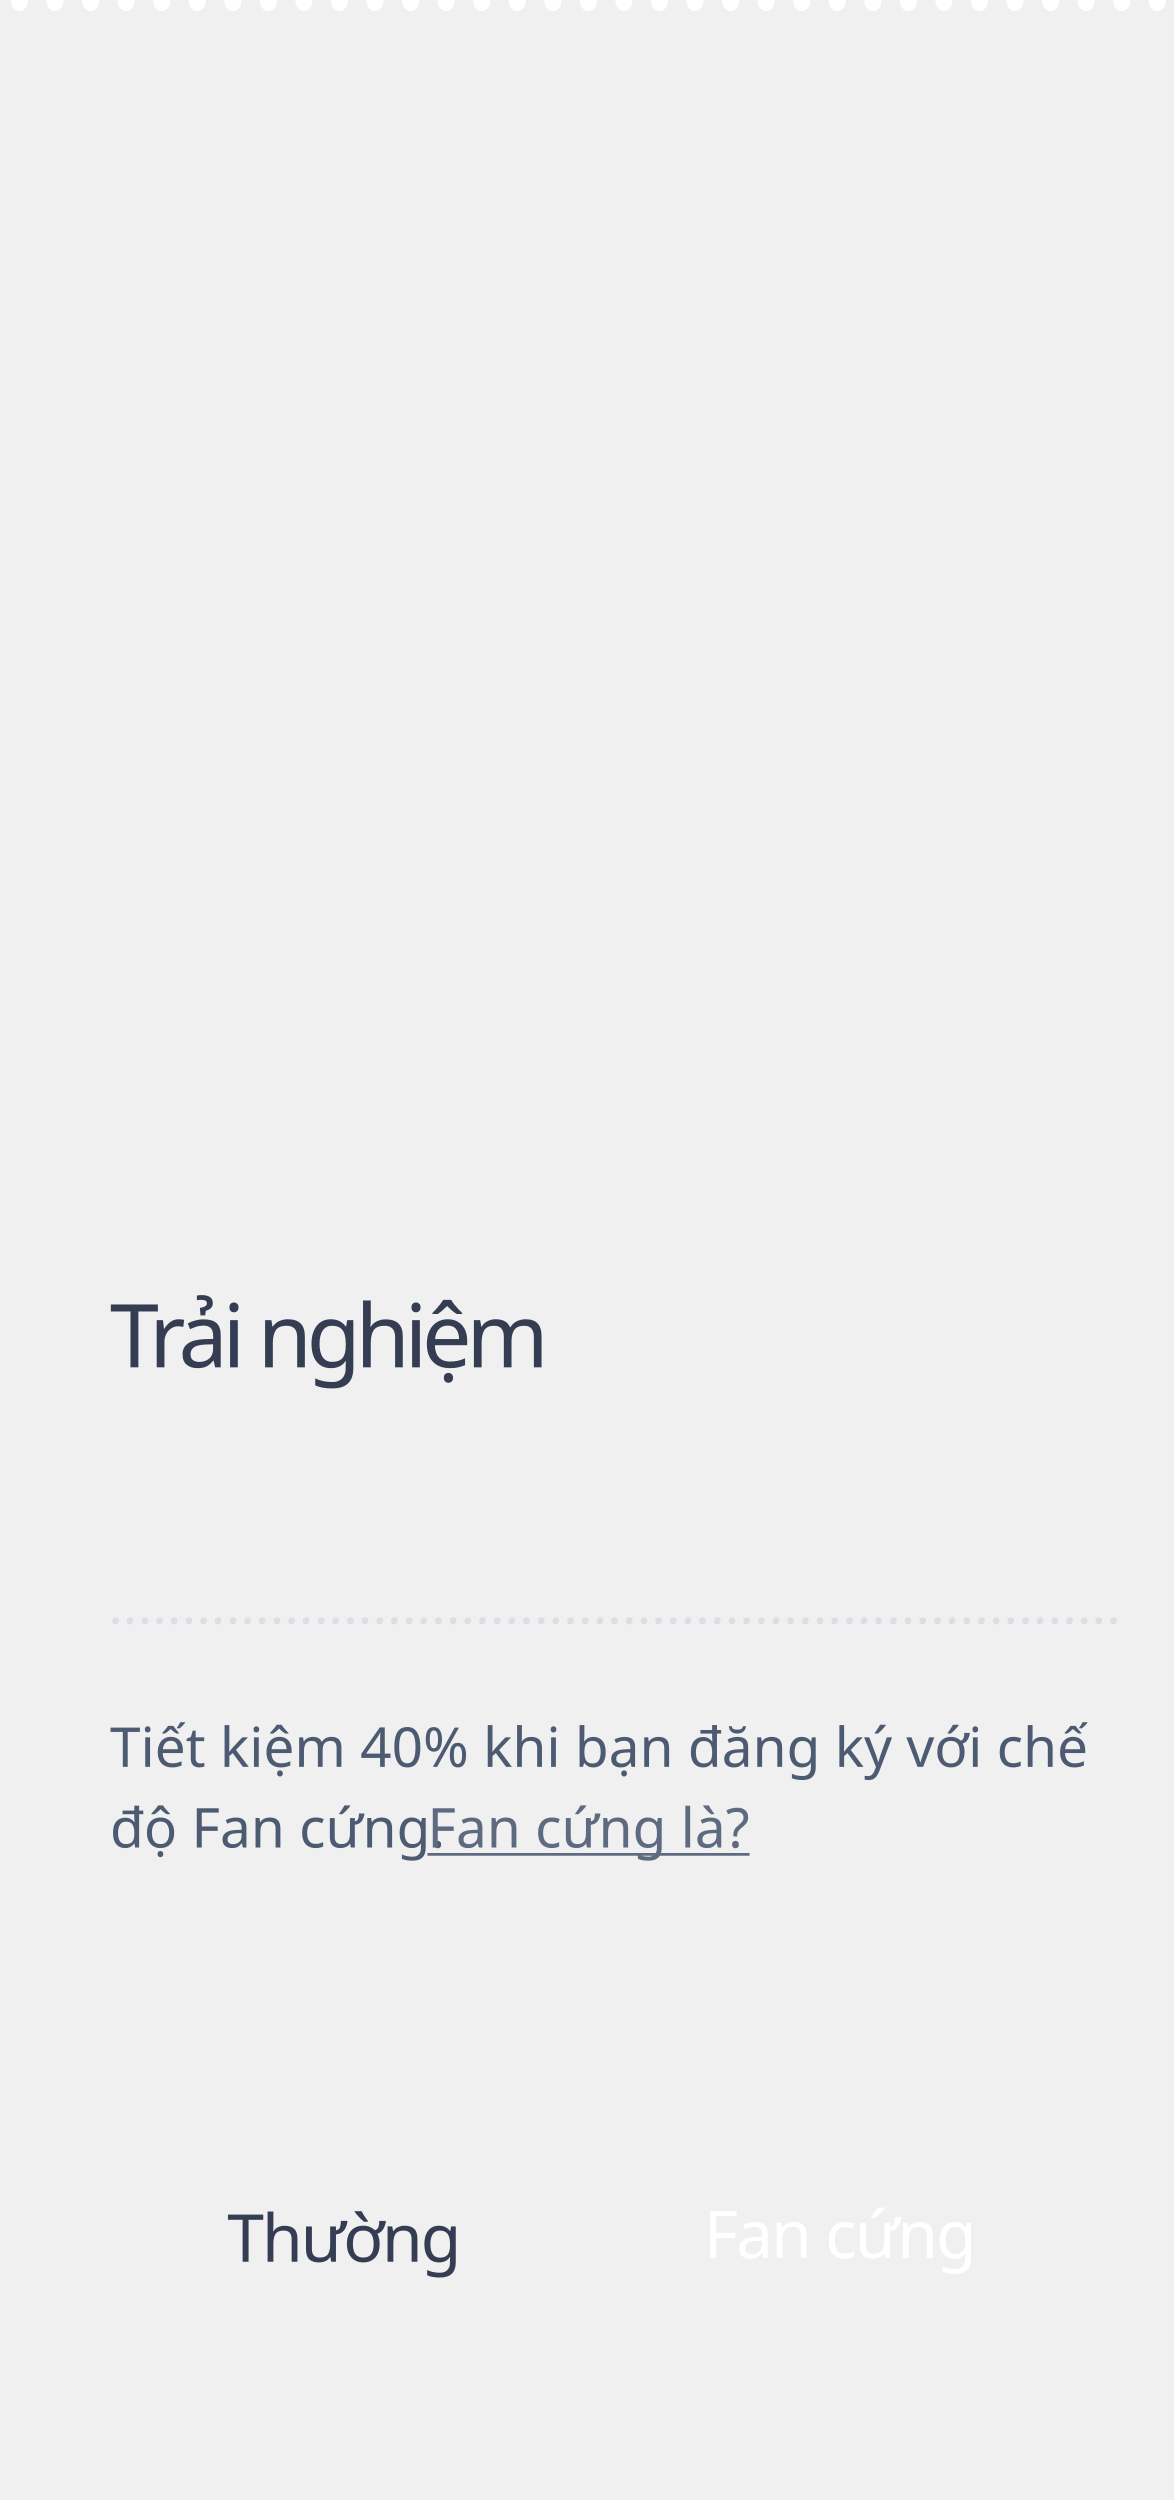
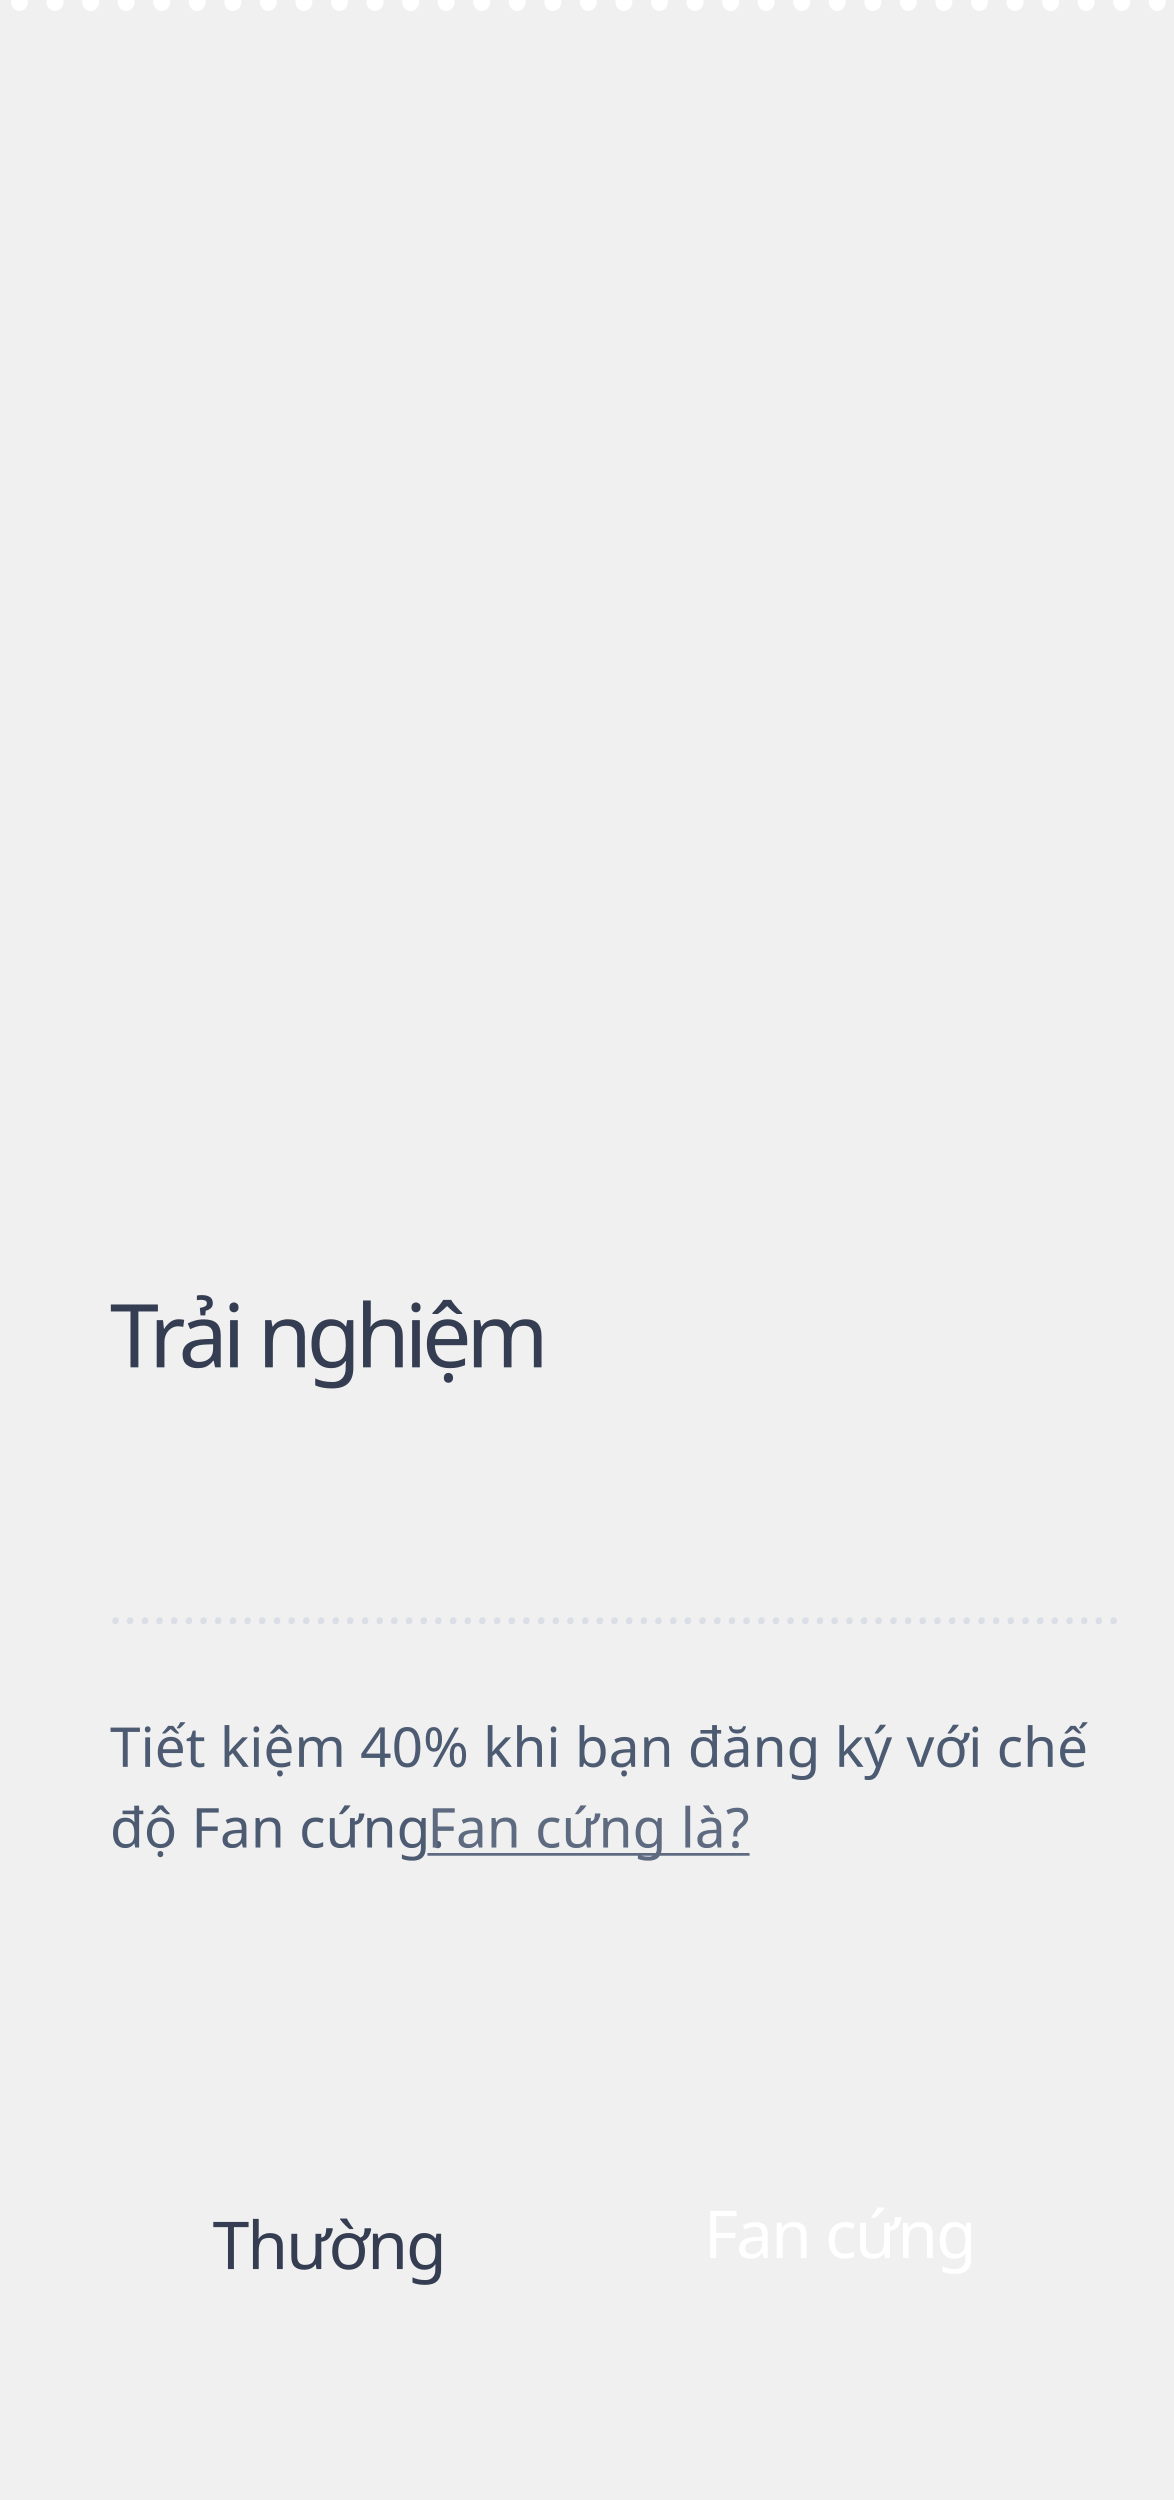
<svg xmlns="http://www.w3.org/2000/svg" width="320px" height="682px" viewBox="0 0 320 682" version="1.1">
  <g id="trainghiem" stroke="none" stroke-width="1" fill="none" fill-rule="evenodd">
    <text id="Trải-nghiệm" font-family="SFCompactDisplay-Semibold, SF Compact Display" font-size="24" font-weight="500" line-spacing="26" letter-spacing="-1.44" fill="#343D51">
      <tspan x="30" y="373">Trải nghiệm</tspan>
    </text>
    <text id="Tiết-kiệm-40%-khi-bạ" font-family="SFCompactDisplay-Regular, SF Compact Display" font-size="15" font-weight="normal" line-spacing="22">
      <tspan x="30" y="482" fill="#4D5B72">Tiết kiệm 40% khi bạn đăng ký với chế </tspan>
      <tspan x="30" y="504" fill="#4D5B72">độ Fan cứng.</tspan>
      <tspan x="113.606" y="504" fill="#F0F6FA"> </tspan>
      <tspan x="116.609" y="504" fill="#5D6A80" text-decoration="underline">Fan cứng là?</tspan>
    </text>
    <text id="……………………………………………………" font-family="Georgia-Italic, Georgia" font-size="14" font-style="italic" font-weight="normal" line-spacing="22" fill="#DADFE7">
      <tspan x="30" y="443">……………………………………………………………</tspan>
    </text>
    <text id="Thường" font-family="SFCompactDisplay-Semibold, SF Compact Display" font-size="18" font-weight="500" line-spacing="16" letter-spacing="-0.54" fill="#343D51">
-       <tspan x="62" y="617">Thường</tspan>
+       <tspan x="58" y="619">Thường</tspan>
    </text>
    <text id="Fan-cứng" font-family="SFCompactDisplay-Semibold, SF Compact Display" font-size="18" font-weight="500" line-spacing="16" letter-spacing="-0.54" fill="#FFFFFF">
      <tspan x="192" y="616">Fan cứng</tspan>
    </text>
    <path d="M27.011,0.519 C27.011,1.199 26.783,1.782 26.325,2.269 C25.867,2.756 25.327,3 24.705,3 C24.083,3 23.543,2.756 23.086,2.269 C22.628,1.782 22.399,1.199 22.399,0.519 C22.399,-0.16 22.625,-0.75 23.077,-1.25 C23.529,-1.75 24.072,-2 24.705,-2 C25.339,-2 25.882,-1.75 26.334,-1.25 C26.785,-0.75 27.011,-0.16 27.011,0.519 Z M17.312,0.519 C17.312,1.212 17.08,1.798 16.616,2.279 C16.153,2.76 15.616,3 15.006,3 C14.384,3 13.844,2.756 13.386,2.269 C12.928,1.782 12.7,1.199 12.7,0.519 C12.7,-0.16 12.926,-0.75 13.377,-1.25 C13.829,-1.75 14.372,-2 15.006,-2 C15.628,-2 16.168,-1.75 16.625,-1.25 C17.083,-0.75 17.312,-0.16 17.312,0.519 Z M7.612,0.519 C7.612,1.212 7.38,1.798 6.917,2.279 C6.453,2.76 5.916,3 5.306,3 C4.684,3 4.144,2.756 3.687,2.269 C3.229,1.782 3,1.199 3,0.519 C3,-0.16 3.226,-0.75 3.678,-1.25 C4.13,-1.75 4.672,-2 5.306,-2 C5.928,-2 6.468,-1.75 6.926,-1.25 C7.383,-0.75 7.612,-0.16 7.612,0.519 Z M56.11,0.519 C56.11,1.199 55.881,1.782 55.424,2.269 C54.966,2.756 54.426,3 53.804,3 C53.182,3 52.642,2.756 52.185,2.269 C51.727,1.782 51.498,1.199 51.498,0.519 C51.498,-0.16 51.724,-0.75 52.176,-1.25 C52.628,-1.75 53.17,-2 53.804,-2 C54.438,-2 54.981,-1.75 55.433,-1.25 C55.884,-0.75 56.11,-0.16 56.11,0.519 Z M46.411,0.519 C46.411,1.212 46.179,1.798 45.715,2.279 C45.252,2.76 44.715,3 44.105,3 C43.483,3 42.943,2.756 42.485,2.269 C42.027,1.782 41.798,1.199 41.798,0.519 C41.798,-0.16 42.024,-0.75 42.476,-1.25 C42.928,-1.75 43.471,-2 44.105,-2 C44.727,-2 45.266,-1.75 45.724,-1.25 C46.182,-0.75 46.411,-0.16 46.411,0.519 Z M36.711,0.519 C36.711,1.212 36.479,1.798 36.016,2.279 C35.552,2.76 35.015,3 34.405,3 C33.783,3 33.243,2.756 32.785,2.269 C32.328,1.782 32.099,1.199 32.099,0.519 C32.099,-0.16 32.325,-0.75 32.777,-1.25 C33.228,-1.75 33.771,-2 34.405,-2 C35.027,-2 35.567,-1.75 36.024,-1.25 C36.482,-0.75 36.711,-0.16 36.711,0.519 Z M85.209,0.519 C85.209,1.199 84.98,1.782 84.523,2.269 C84.065,2.756 83.525,3 82.903,3 C82.281,3 81.741,2.756 81.284,2.269 C80.826,1.782 80.597,1.199 80.597,0.519 C80.597,-0.16 80.823,-0.75 81.275,-1.25 C81.727,-1.75 82.269,-2 82.903,-2 C83.537,-2 84.08,-1.75 84.531,-1.25 C84.983,-0.75 85.209,-0.16 85.209,0.519 Z M75.51,0.519 C75.51,1.212 75.278,1.798 74.814,2.279 C74.351,2.76 73.814,3 73.203,3 C72.581,3 72.042,2.756 71.584,2.269 C71.126,1.782 70.897,1.199 70.897,0.519 C70.897,-0.16 71.123,-0.75 71.575,-1.25 C72.027,-1.75 72.57,-2 73.203,-2 C73.825,-2 74.365,-1.75 74.823,-1.25 C75.281,-0.75 75.51,-0.16 75.51,0.519 Z M65.81,0.519 C65.81,1.212 65.578,1.798 65.115,2.279 C64.651,2.76 64.114,3 63.504,3 C62.882,3 62.342,2.756 61.884,2.269 C61.427,1.782 61.198,1.199 61.198,0.519 C61.198,-0.16 61.424,-0.75 61.875,-1.25 C62.327,-1.75 62.87,-2 63.504,-2 C64.126,-2 64.666,-1.75 65.123,-1.25 C65.581,-0.75 65.81,-0.16 65.81,0.519 Z M114.308,0.519 C114.308,1.199 114.079,1.782 113.621,2.269 C113.164,2.756 112.624,3 112.002,3 C111.38,3 110.84,2.756 110.382,2.269 C109.925,1.782 109.696,1.199 109.696,0.519 C109.696,-0.16 109.922,-0.75 110.374,-1.25 C110.825,-1.75 111.368,-2 112.002,-2 C112.636,-2 113.178,-1.75 113.63,-1.25 C114.082,-0.75 114.308,-0.16 114.308,0.519 Z M104.608,0.519 C104.608,1.212 104.377,1.798 103.913,2.279 C103.449,2.76 102.913,3 102.302,3 C101.68,3 101.14,2.756 100.683,2.269 C100.225,1.782 99.996,1.199 99.996,0.519 C99.996,-0.16 100.222,-0.75 100.674,-1.25 C101.126,-1.75 101.669,-2 102.302,-2 C102.924,-2 103.464,-1.75 103.922,-1.25 C104.38,-0.75 104.608,-0.16 104.608,0.519 Z M94.909,0.519 C94.909,1.212 94.677,1.798 94.213,2.279 C93.75,2.76 93.213,3 92.603,3 C91.981,3 91.441,2.756 90.983,2.269 C90.525,1.782 90.297,1.199 90.297,0.519 C90.297,-0.16 90.522,-0.75 90.974,-1.25 C91.426,-1.75 91.969,-2 92.603,-2 C93.225,-2 93.764,-1.75 94.222,-1.25 C94.68,-0.75 94.909,-0.16 94.909,0.519 Z M143.407,0.519 C143.407,1.199 143.178,1.782 142.72,2.269 C142.263,2.756 141.723,3 141.101,3 C140.479,3 139.939,2.756 139.481,2.269 C139.024,1.782 138.795,1.199 138.795,0.519 C138.795,-0.16 139.021,-0.75 139.472,-1.25 C139.924,-1.75 140.467,-2 141.101,-2 C141.734,-2 142.277,-1.75 142.729,-1.25 C143.181,-0.75 143.407,-0.16 143.407,0.519 Z M133.707,0.519 C133.707,1.212 133.475,1.798 133.012,2.279 C132.548,2.76 132.011,3 131.401,3 C130.779,3 130.239,2.756 129.782,2.269 C129.324,1.782 129.095,1.199 129.095,0.519 C129.095,-0.16 129.321,-0.75 129.773,-1.25 C130.225,-1.75 130.767,-2 131.401,-2 C132.023,-2 132.563,-1.75 133.021,-1.25 C133.478,-0.75 133.707,-0.16 133.707,0.519 Z M124.008,0.519 C124.008,1.212 123.776,1.798 123.312,2.279 C122.849,2.76 122.312,3 121.702,3 C121.08,3 120.54,2.756 120.082,2.269 C119.624,1.782 119.395,1.199 119.395,0.519 C119.395,-0.16 119.621,-0.75 120.073,-1.25 C120.525,-1.75 121.068,-2 121.702,-2 C122.324,-2 122.863,-1.75 123.321,-1.25 C123.779,-0.75 124.008,-0.16 124.008,0.519 Z M172.506,0.519 C172.506,1.199 172.277,1.782 171.819,2.269 C171.361,2.756 170.822,3 170.2,3 C169.578,3 169.038,2.756 168.58,2.269 C168.122,1.782 167.894,1.199 167.894,0.519 C167.894,-0.16 168.119,-0.75 168.571,-1.25 C169.023,-1.75 169.566,-2 170.2,-2 C170.833,-2 171.376,-1.75 171.828,-1.25 C172.28,-0.75 172.506,-0.16 172.506,0.519 Z M162.806,0.519 C162.806,1.212 162.574,1.798 162.111,2.279 C161.647,2.76 161.11,3 160.5,3 C159.878,3 159.338,2.756 158.88,2.269 C158.423,1.782 158.194,1.199 158.194,0.519 C158.194,-0.16 158.42,-0.75 158.872,-1.25 C159.323,-1.75 159.866,-2 160.5,-2 C161.122,-2 161.662,-1.75 162.12,-1.25 C162.577,-0.75 162.806,-0.16 162.806,0.519 Z M153.106,0.519 C153.106,1.212 152.875,1.798 152.411,2.279 C151.948,2.76 151.411,3 150.8,3 C150.178,3 149.639,2.756 149.181,2.269 C148.723,1.782 148.494,1.199 148.494,0.519 C148.494,-0.16 148.72,-0.75 149.172,-1.25 C149.624,-1.75 150.167,-2 150.8,-2 C151.422,-2 151.962,-1.75 152.42,-1.25 C152.878,-0.75 153.106,-0.16 153.106,0.519 Z M201.605,0.519 C201.605,1.199 201.376,1.782 200.918,2.269 C200.46,2.756 199.92,3 199.298,3 C198.676,3 198.137,2.756 197.679,2.269 C197.221,1.782 196.992,1.199 196.992,0.519 C196.992,-0.16 197.218,-0.75 197.67,-1.25 C198.122,-1.75 198.665,-2 199.298,-2 C199.932,-2 200.475,-1.75 200.927,-1.25 C201.379,-0.75 201.605,-0.16 201.605,0.519 Z M191.905,0.519 C191.905,1.212 191.673,1.798 191.21,2.279 C190.746,2.76 190.209,3 189.599,3 C188.977,3 188.437,2.756 187.979,2.269 C187.522,1.782 187.293,1.199 187.293,0.519 C187.293,-0.16 187.519,-0.75 187.971,-1.25 C188.422,-1.75 188.965,-2 189.599,-2 C190.221,-2 190.761,-1.75 191.218,-1.25 C191.676,-0.75 191.905,-0.16 191.905,0.519 Z M182.205,0.519 C182.205,1.212 181.974,1.798 181.51,2.279 C181.046,2.76 180.51,3 179.899,3 C179.277,3 178.737,2.756 178.28,2.269 C177.822,1.782 177.593,1.199 177.593,0.519 C177.593,-0.16 177.819,-0.75 178.271,-1.25 C178.723,-1.75 179.266,-2 179.899,-2 C180.521,-2 181.061,-1.75 181.519,-1.25 C181.976,-0.75 182.205,-0.16 182.205,0.519 Z M230.703,0.519 C230.703,1.199 230.475,1.782 230.017,2.269 C229.559,2.756 229.019,3 228.397,3 C227.775,3 227.236,2.756 226.778,2.269 C226.32,1.782 226.091,1.199 226.091,0.519 C226.091,-0.16 226.317,-0.75 226.769,-1.25 C227.221,-1.75 227.764,-2 228.397,-2 C229.031,-2 229.574,-1.75 230.026,-1.25 C230.478,-0.75 230.703,-0.16 230.703,0.519 Z M221.004,0.519 C221.004,1.212 220.772,1.798 220.308,2.279 C219.845,2.76 219.308,3 218.698,3 C218.076,3 217.536,2.756 217.078,2.269 C216.62,1.782 216.392,1.199 216.392,0.519 C216.392,-0.16 216.618,-0.75 217.069,-1.25 C217.521,-1.75 218.064,-2 218.698,-2 C219.32,-2 219.86,-1.75 220.317,-1.25 C220.775,-0.75 221.004,-0.16 221.004,0.519 Z M211.304,0.519 C211.304,1.212 211.072,1.798 210.609,2.279 C210.145,2.76 209.608,3 208.998,3 C208.376,3 207.836,2.756 207.379,2.269 C206.921,1.782 206.692,1.199 206.692,0.519 C206.692,-0.16 206.918,-0.75 207.37,-1.25 C207.822,-1.75 208.364,-2 208.998,-2 C209.62,-2 210.16,-1.75 210.618,-1.25 C211.075,-0.75 211.304,-0.16 211.304,0.519 Z M259.802,0.519 C259.802,1.199 259.573,1.782 259.116,2.269 C258.658,2.756 258.118,3 257.496,3 C256.874,3 256.334,2.756 255.877,2.269 C255.419,1.782 255.19,1.199 255.19,0.519 C255.19,-0.16 255.416,-0.75 255.868,-1.25 C256.32,-1.75 256.862,-2 257.496,-2 C258.13,-2 258.673,-1.75 259.125,-1.25 C259.576,-0.75 259.802,-0.16 259.802,0.519 Z M250.103,0.519 C250.103,1.212 249.871,1.798 249.407,2.279 C248.944,2.76 248.407,3 247.797,3 C247.175,3 246.635,2.756 246.177,2.269 C245.719,1.782 245.49,1.199 245.49,0.519 C245.49,-0.16 245.716,-0.75 246.168,-1.25 C246.62,-1.75 247.163,-2 247.797,-2 C248.419,-2 248.958,-1.75 249.416,-1.25 C249.874,-0.75 250.103,-0.16 250.103,0.519 Z M240.403,0.519 C240.403,1.212 240.171,1.798 239.708,2.279 C239.244,2.76 238.707,3 238.097,3 C237.475,3 236.935,2.756 236.477,2.269 C236.02,1.782 235.791,1.199 235.791,0.519 C235.791,-0.16 236.017,-0.75 236.469,-1.25 C236.92,-1.75 237.463,-2 238.097,-2 C238.719,-2 239.259,-1.75 239.716,-1.25 C240.174,-0.75 240.403,-0.16 240.403,0.519 Z M288.901,0.519 C288.901,1.199 288.672,1.782 288.215,2.269 C287.757,2.756 287.217,3 286.595,3 C285.973,3 285.433,2.756 284.976,2.269 C284.518,1.782 284.289,1.199 284.289,0.519 C284.289,-0.16 284.515,-0.75 284.967,-1.25 C285.419,-1.75 285.961,-2 286.595,-2 C287.229,-2 287.772,-1.75 288.223,-1.25 C288.675,-0.75 288.901,-0.16 288.901,0.519 Z M279.202,0.519 C279.202,1.212 278.97,1.798 278.506,2.279 C278.043,2.76 277.506,3 276.895,3 C276.273,3 275.734,2.756 275.276,2.269 C274.818,1.782 274.589,1.199 274.589,0.519 C274.589,-0.16 274.815,-0.75 275.267,-1.25 C275.719,-1.75 276.262,-2 276.895,-2 C277.517,-2 278.057,-1.75 278.515,-1.25 C278.973,-0.75 279.202,-0.16 279.202,0.519 Z M269.502,0.519 C269.502,1.212 269.27,1.798 268.807,2.279 C268.343,2.76 267.806,3 267.196,3 C266.574,3 266.034,2.756 265.576,2.269 C265.119,1.782 264.89,1.199 264.89,0.519 C264.89,-0.16 265.116,-0.75 265.567,-1.25 C266.019,-1.75 266.562,-2 267.196,-2 C267.818,-2 268.358,-1.75 268.815,-1.25 C269.273,-0.75 269.502,-0.16 269.502,0.519 Z M318,0.519 C318,1.199 317.771,1.782 317.313,2.269 C316.856,2.756 316.316,3 315.694,3 C315.072,3 314.532,2.756 314.074,2.269 C313.617,1.782 313.388,1.199 313.388,0.519 C313.388,-0.16 313.614,-0.75 314.066,-1.25 C314.517,-1.75 315.06,-2 315.694,-2 C316.328,-2 316.87,-1.75 317.322,-1.25 C317.774,-0.75 318,-0.16 318,0.519 Z M308.3,0.519 C308.3,1.212 308.069,1.798 307.605,2.279 C307.141,2.76 306.605,3 305.994,3 C305.372,3 304.832,2.756 304.375,2.269 C303.917,1.782 303.688,1.199 303.688,0.519 C303.688,-0.16 303.914,-0.75 304.366,-1.25 C304.818,-1.75 305.361,-2 305.994,-2 C306.616,-2 307.156,-1.75 307.614,-1.25 C308.072,-0.75 308.3,-0.16 308.3,0.519 Z M298.601,0.519 C298.601,1.212 298.369,1.798 297.905,2.279 C297.442,2.76 296.905,3 296.295,3 C295.673,3 295.133,2.756 294.675,2.269 C294.217,1.782 293.989,1.199 293.989,0.519 C293.989,-0.16 294.215,-0.75 294.666,-1.25 C295.118,-1.75 295.661,-2 296.295,-2 C296.917,-2 297.457,-1.75 297.914,-1.25 C298.372,-0.75 298.601,-0.16 298.601,0.519 Z" id="……………………………" fill="#FFFFFF" fill-rule="nonzero" />
  </g>
</svg>
